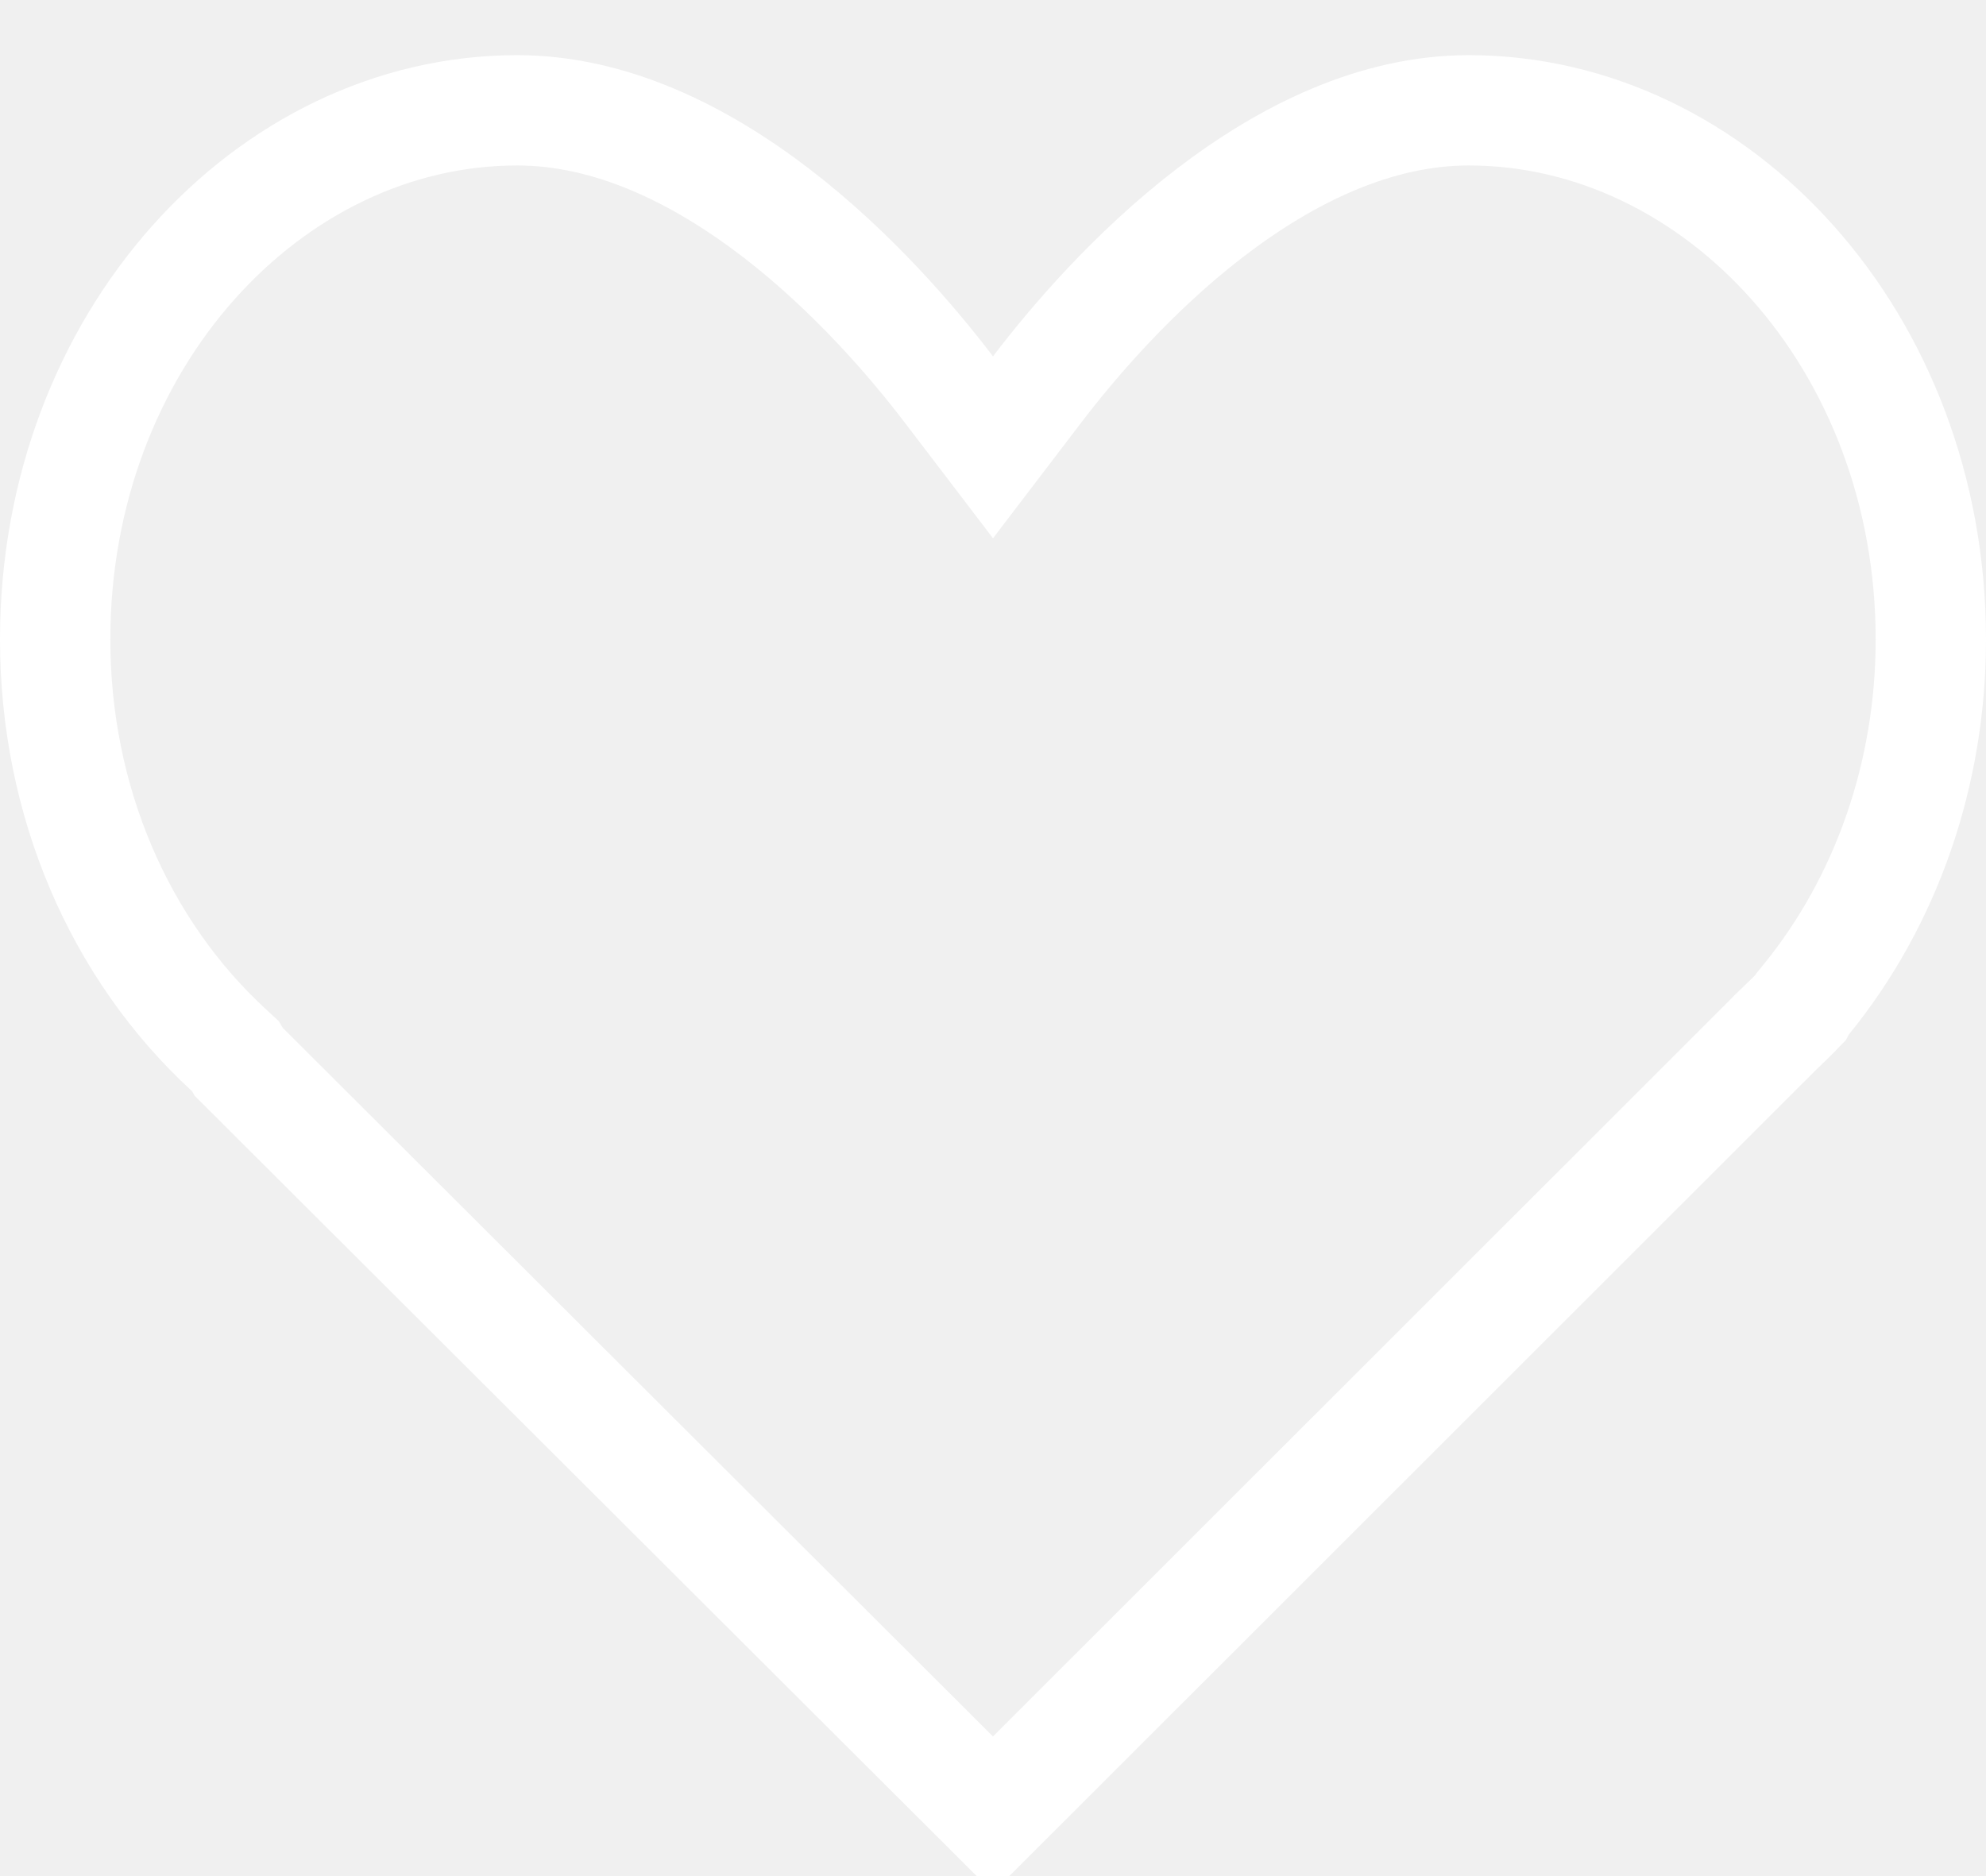
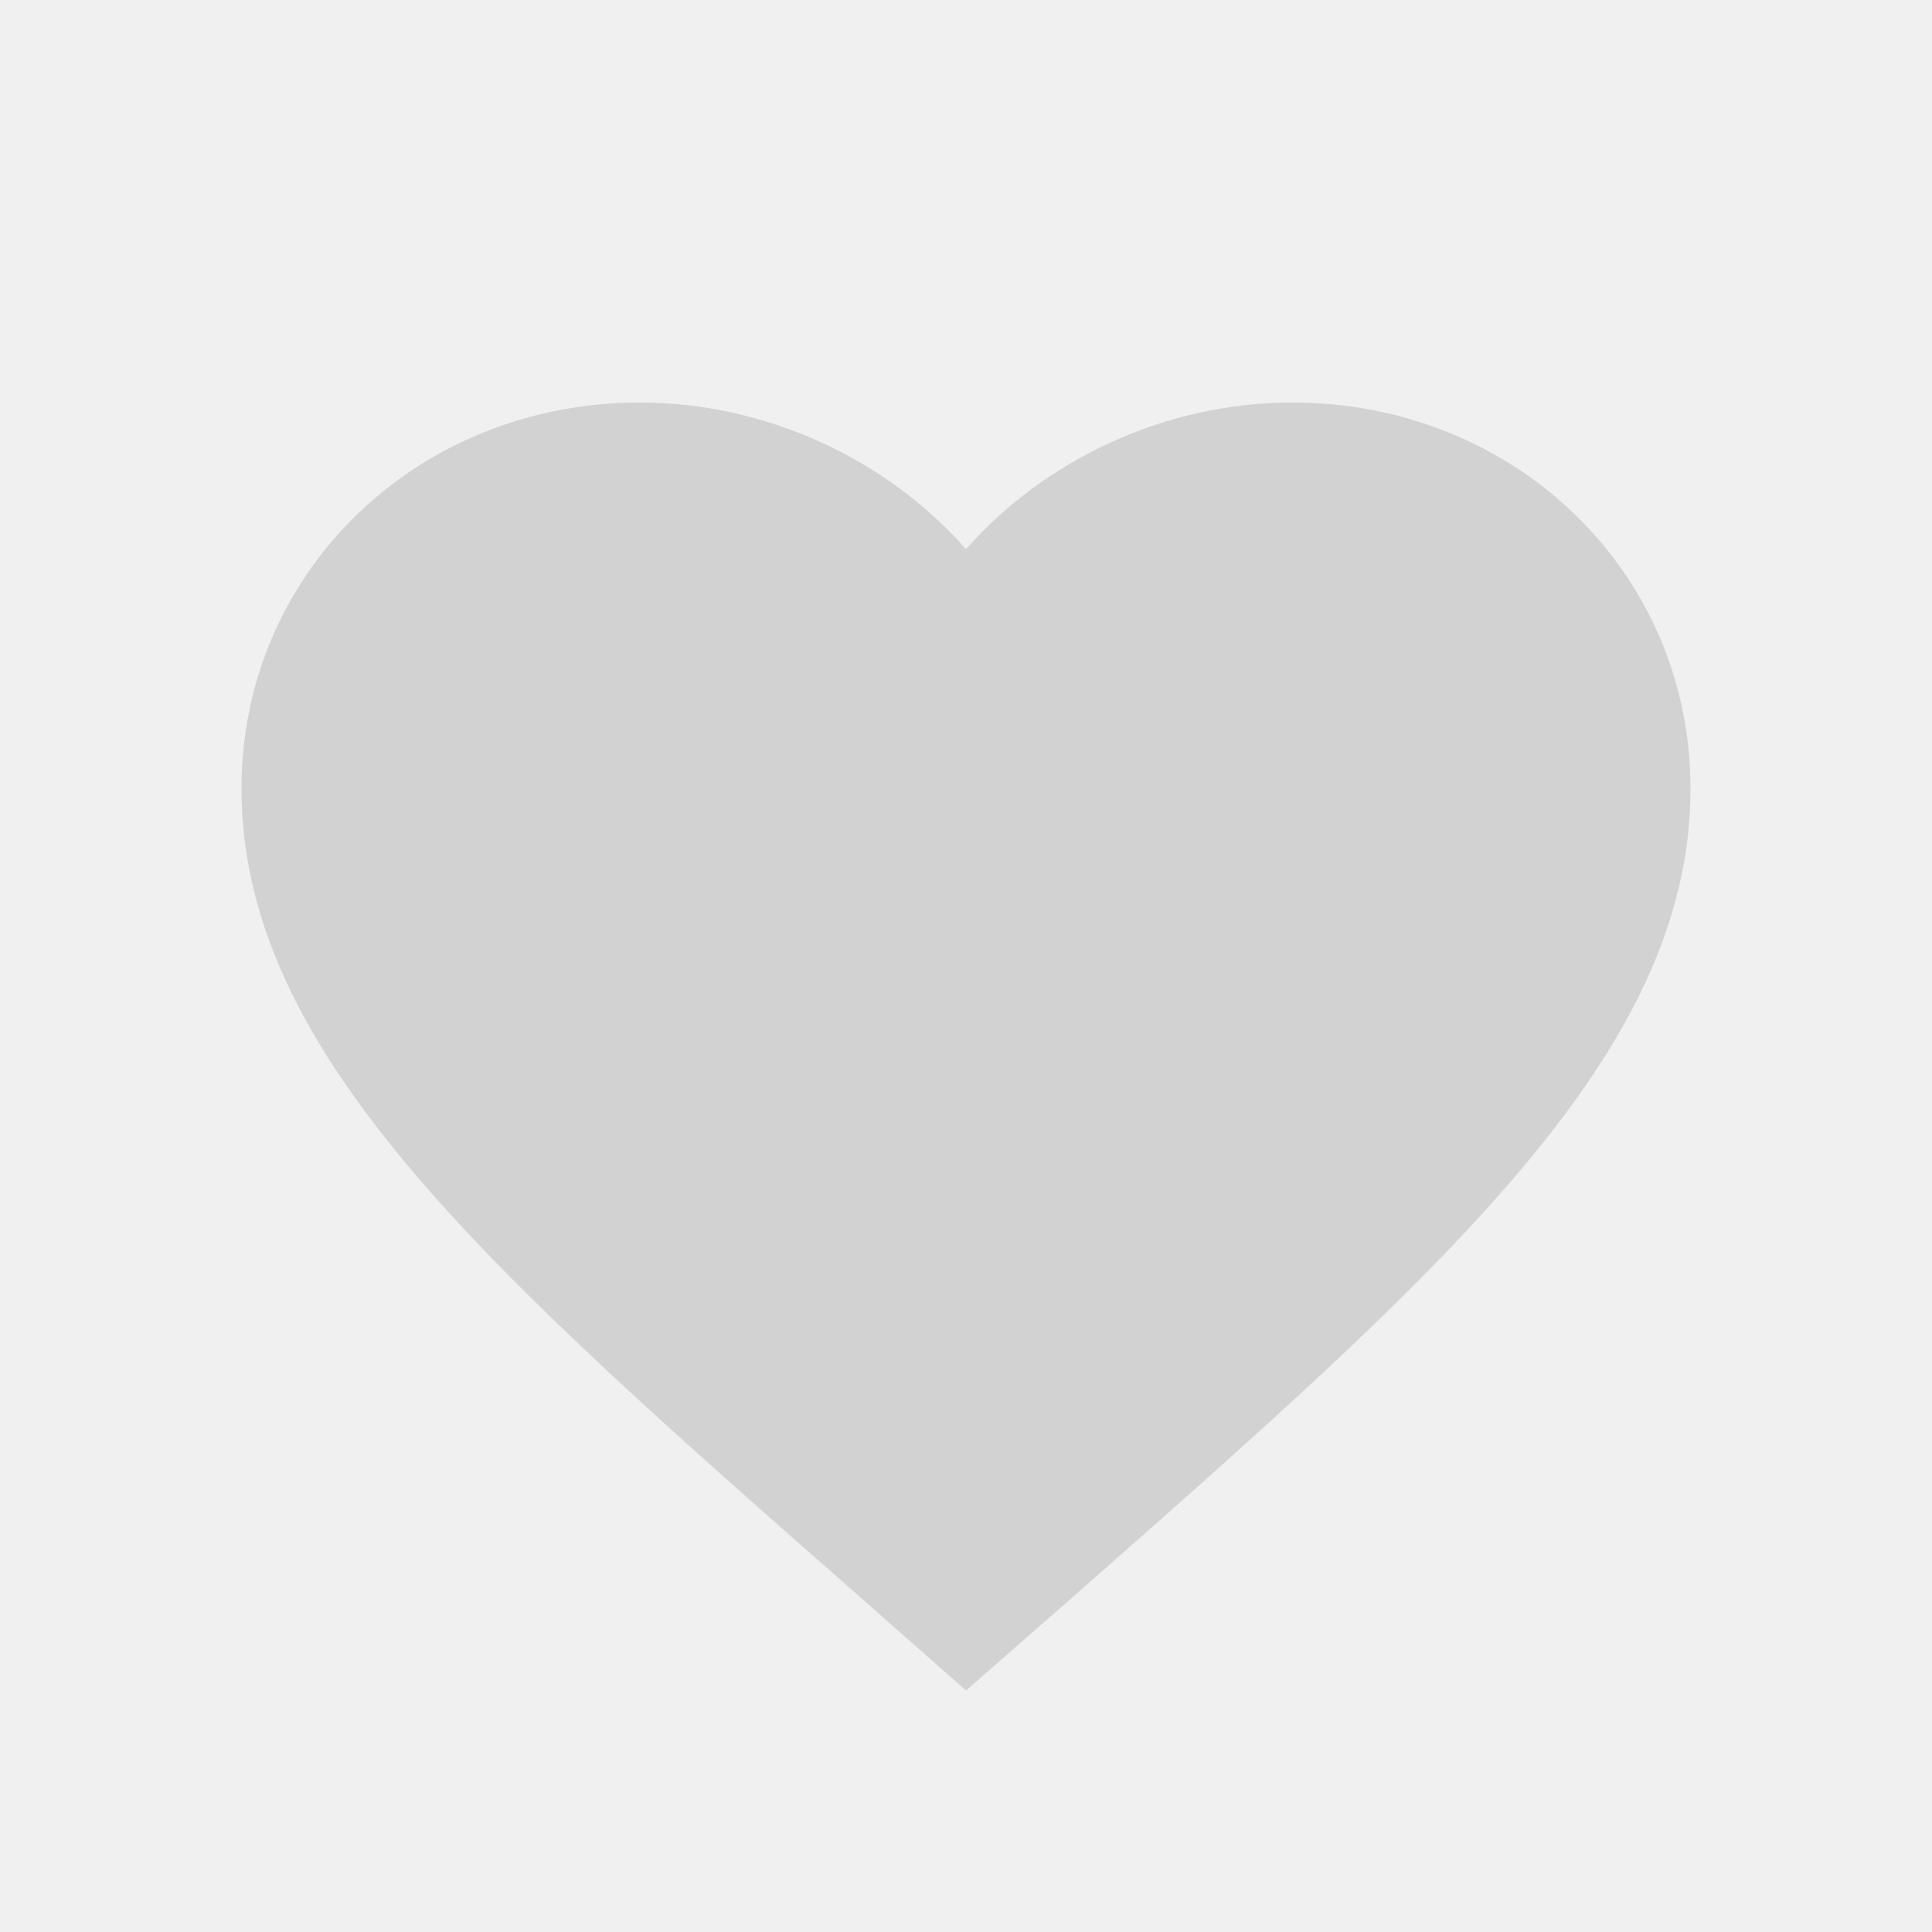
- <svg xmlns="http://www.w3.org/2000/svg" width="18" height="17" viewBox="0 0 18 17" fill="none">
-   <path d="M8.602 3.533L9 4.055L9.398 3.533C9.717 3.114 10.265 2.469 10.962 1.933C11.664 1.394 12.469 1 13.312 1C15.565 1 17.5 3.093 17.5 5.797C17.5 7.017 17.095 8.174 16.367 9.065L16.336 9.103L16.322 9.13L16.317 9.135C16.265 9.192 16.218 9.238 16.163 9.29L16.163 9.29L16.158 9.295L16.084 9.366L16.084 9.366L16.079 9.372L9 16.448L2.164 9.626L2.134 9.575L2.078 9.523C1.08 8.607 0.5 7.259 0.5 5.797C0.5 3.093 2.435 1 4.687 1C5.531 1 6.336 1.394 7.038 1.933C7.735 2.469 8.283 3.114 8.602 3.533Z" stroke="white" />
+ <svg xmlns="http://www.w3.org/2000/svg" width="24" height="24" viewBox="0 0 24 24" fill="none">
+   <path d="M12 21L10.695 19.849C6.06 15.777 3 13.092 3 9.796C3 7.11 5.178 5 7.95 5C9.516 5 11.019 5.706 12 6.822C12.981 5.706 14.484 5 16.05 5C18.822 5 21 7.11 21 9.796C21 13.092 17.94 15.777 13.305 19.858L12 21Z" fill="#D2D2D2" />
</svg>
